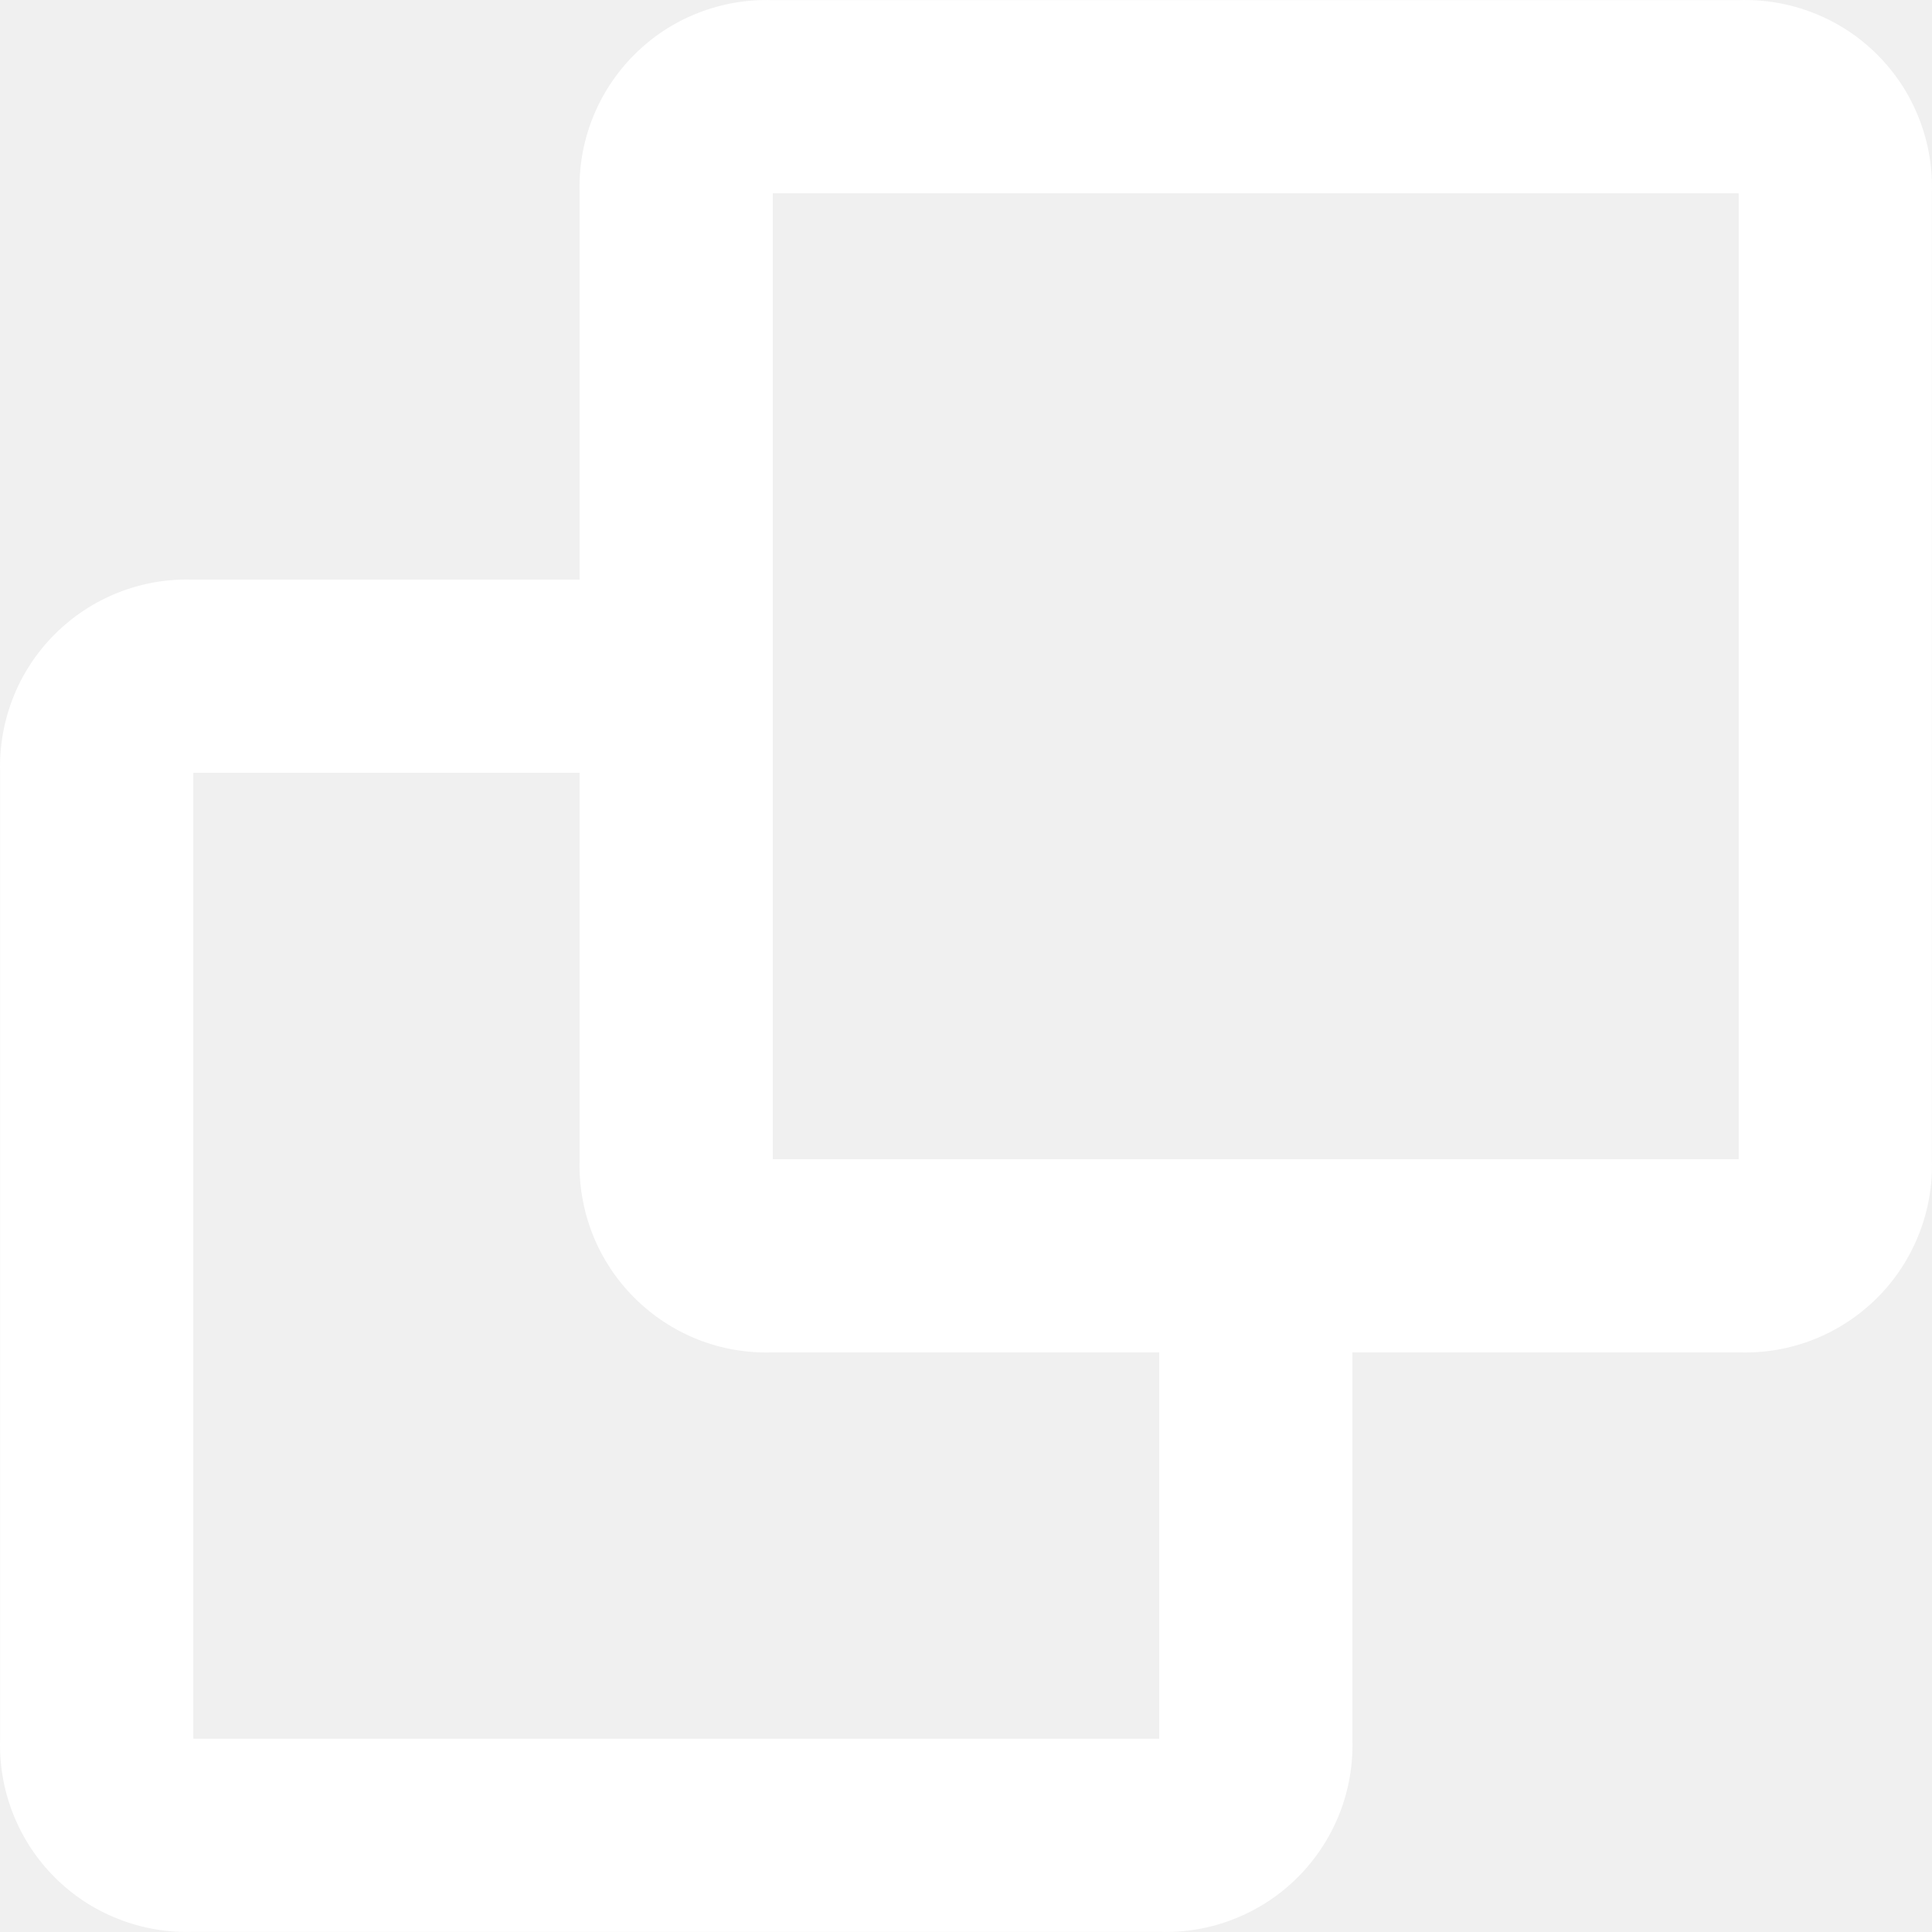
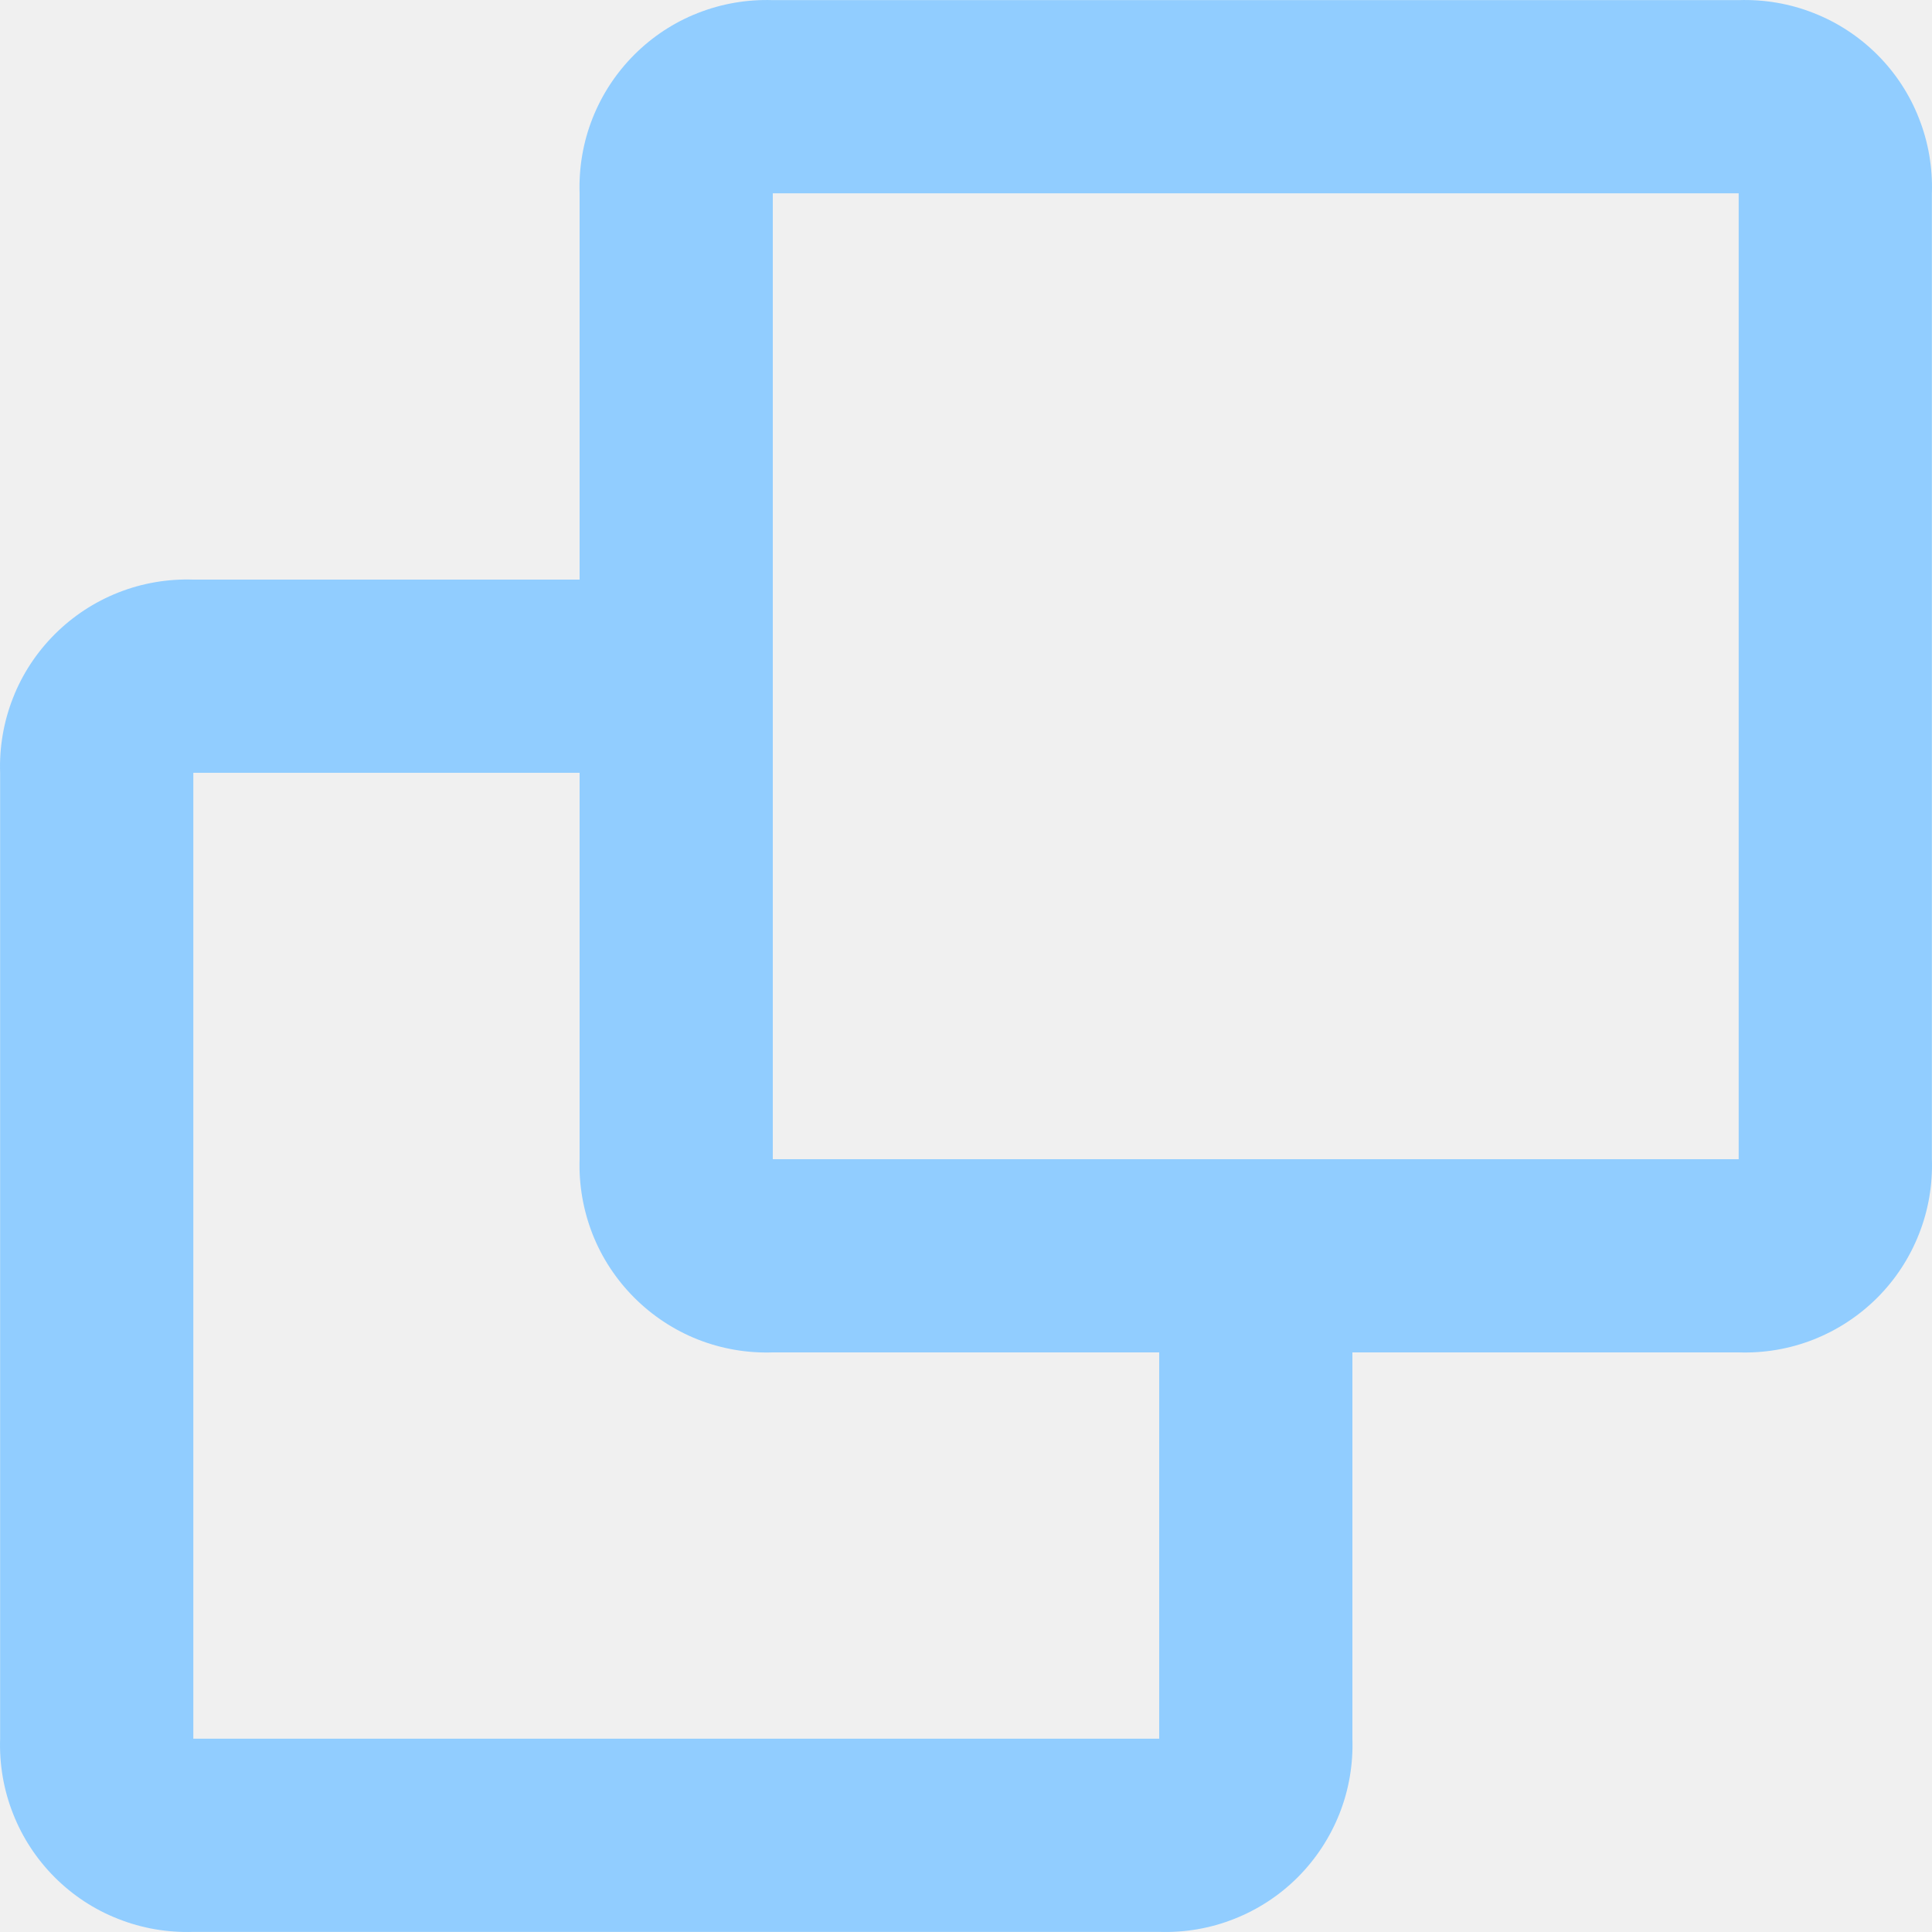
<svg xmlns="http://www.w3.org/2000/svg" width="16" height="16" viewBox="0 0 16 16" fill="none">
-   <path d="M9.6 15.999H1.601C1.389 16.006 1.177 15.97 0.98 15.892C0.782 15.815 0.603 15.697 0.453 15.547C0.303 15.397 0.185 15.217 0.108 15.02C0.03 14.823 -0.006 14.611 0.001 14.399V6.4C-0.006 6.188 0.03 5.977 0.108 5.779C0.185 5.582 0.303 5.403 0.453 5.253C0.603 5.103 0.782 4.985 0.98 4.907C1.177 4.829 1.389 4.793 1.601 4.8H4.8V1.601C4.793 1.389 4.829 1.177 4.907 0.98C4.985 0.782 5.103 0.603 5.253 0.453C5.403 0.303 5.582 0.185 5.779 0.108C5.977 0.03 6.188 -0.006 6.4 0.001H14.399C14.611 -0.006 14.823 0.03 15.02 0.108C15.217 0.185 15.397 0.303 15.547 0.453C15.697 0.603 15.815 0.782 15.892 0.98C15.97 1.177 16.006 1.389 15.999 1.601V9.6C16.006 9.812 15.97 10.023 15.892 10.22C15.814 10.418 15.697 10.597 15.547 10.747C15.397 10.897 15.217 11.015 15.02 11.093C14.823 11.171 14.611 11.207 14.399 11.2H11.2V14.399C11.207 14.611 11.171 14.823 11.093 15.02C11.015 15.217 10.897 15.397 10.747 15.547C10.597 15.697 10.418 15.814 10.22 15.892C10.023 15.97 9.812 16.006 9.6 15.999ZM1.601 6.4V14.399H9.6V11.2H6.4C6.188 11.207 5.977 11.171 5.779 11.093C5.582 11.015 5.403 10.897 5.253 10.747C5.103 10.597 4.985 10.418 4.907 10.22C4.83 10.023 4.793 9.812 4.8 9.6V6.4H1.601ZM6.4 1.601V9.6H14.399V1.601H6.4Z" fill="white" />
+   <path d="M9.6 15.999H1.601C1.389 16.006 1.177 15.97 0.98 15.892C0.782 15.815 0.603 15.697 0.453 15.547C0.303 15.397 0.185 15.217 0.108 15.02C0.03 14.823 -0.006 14.611 0.001 14.399V6.4C-0.006 6.188 0.03 5.977 0.108 5.779C0.185 5.582 0.303 5.403 0.453 5.253C0.603 5.103 0.782 4.985 0.98 4.907C1.177 4.829 1.389 4.793 1.601 4.8H4.8V1.601C4.793 1.389 4.829 1.177 4.907 0.98C4.985 0.782 5.103 0.603 5.253 0.453C5.403 0.303 5.582 0.185 5.779 0.108C5.977 0.03 6.188 -0.006 6.4 0.001H14.399C14.611 -0.006 14.823 0.03 15.02 0.108C15.217 0.185 15.397 0.303 15.547 0.453C15.697 0.603 15.815 0.782 15.892 0.98C15.97 1.177 16.006 1.389 15.999 1.601V9.6C16.006 9.812 15.97 10.023 15.892 10.22C15.814 10.418 15.697 10.597 15.547 10.747C15.397 10.897 15.217 11.015 15.02 11.093C14.823 11.171 14.611 11.207 14.399 11.2H11.2V14.399C11.207 14.611 11.171 14.823 11.093 15.02C11.015 15.217 10.897 15.397 10.747 15.547C10.597 15.697 10.418 15.814 10.22 15.892C10.023 15.97 9.812 16.006 9.6 15.999ZM1.601 6.4V14.399H9.6V11.2H6.4C6.188 11.207 5.977 11.171 5.779 11.093C5.582 11.015 5.403 10.897 5.253 10.747C5.103 10.597 4.985 10.418 4.907 10.22C4.83 10.023 4.793 9.812 4.8 9.6V6.4H1.601ZM6.4 1.601V9.6H14.399V1.601H6.4Z" fill="#91CDFF" />
</svg>
